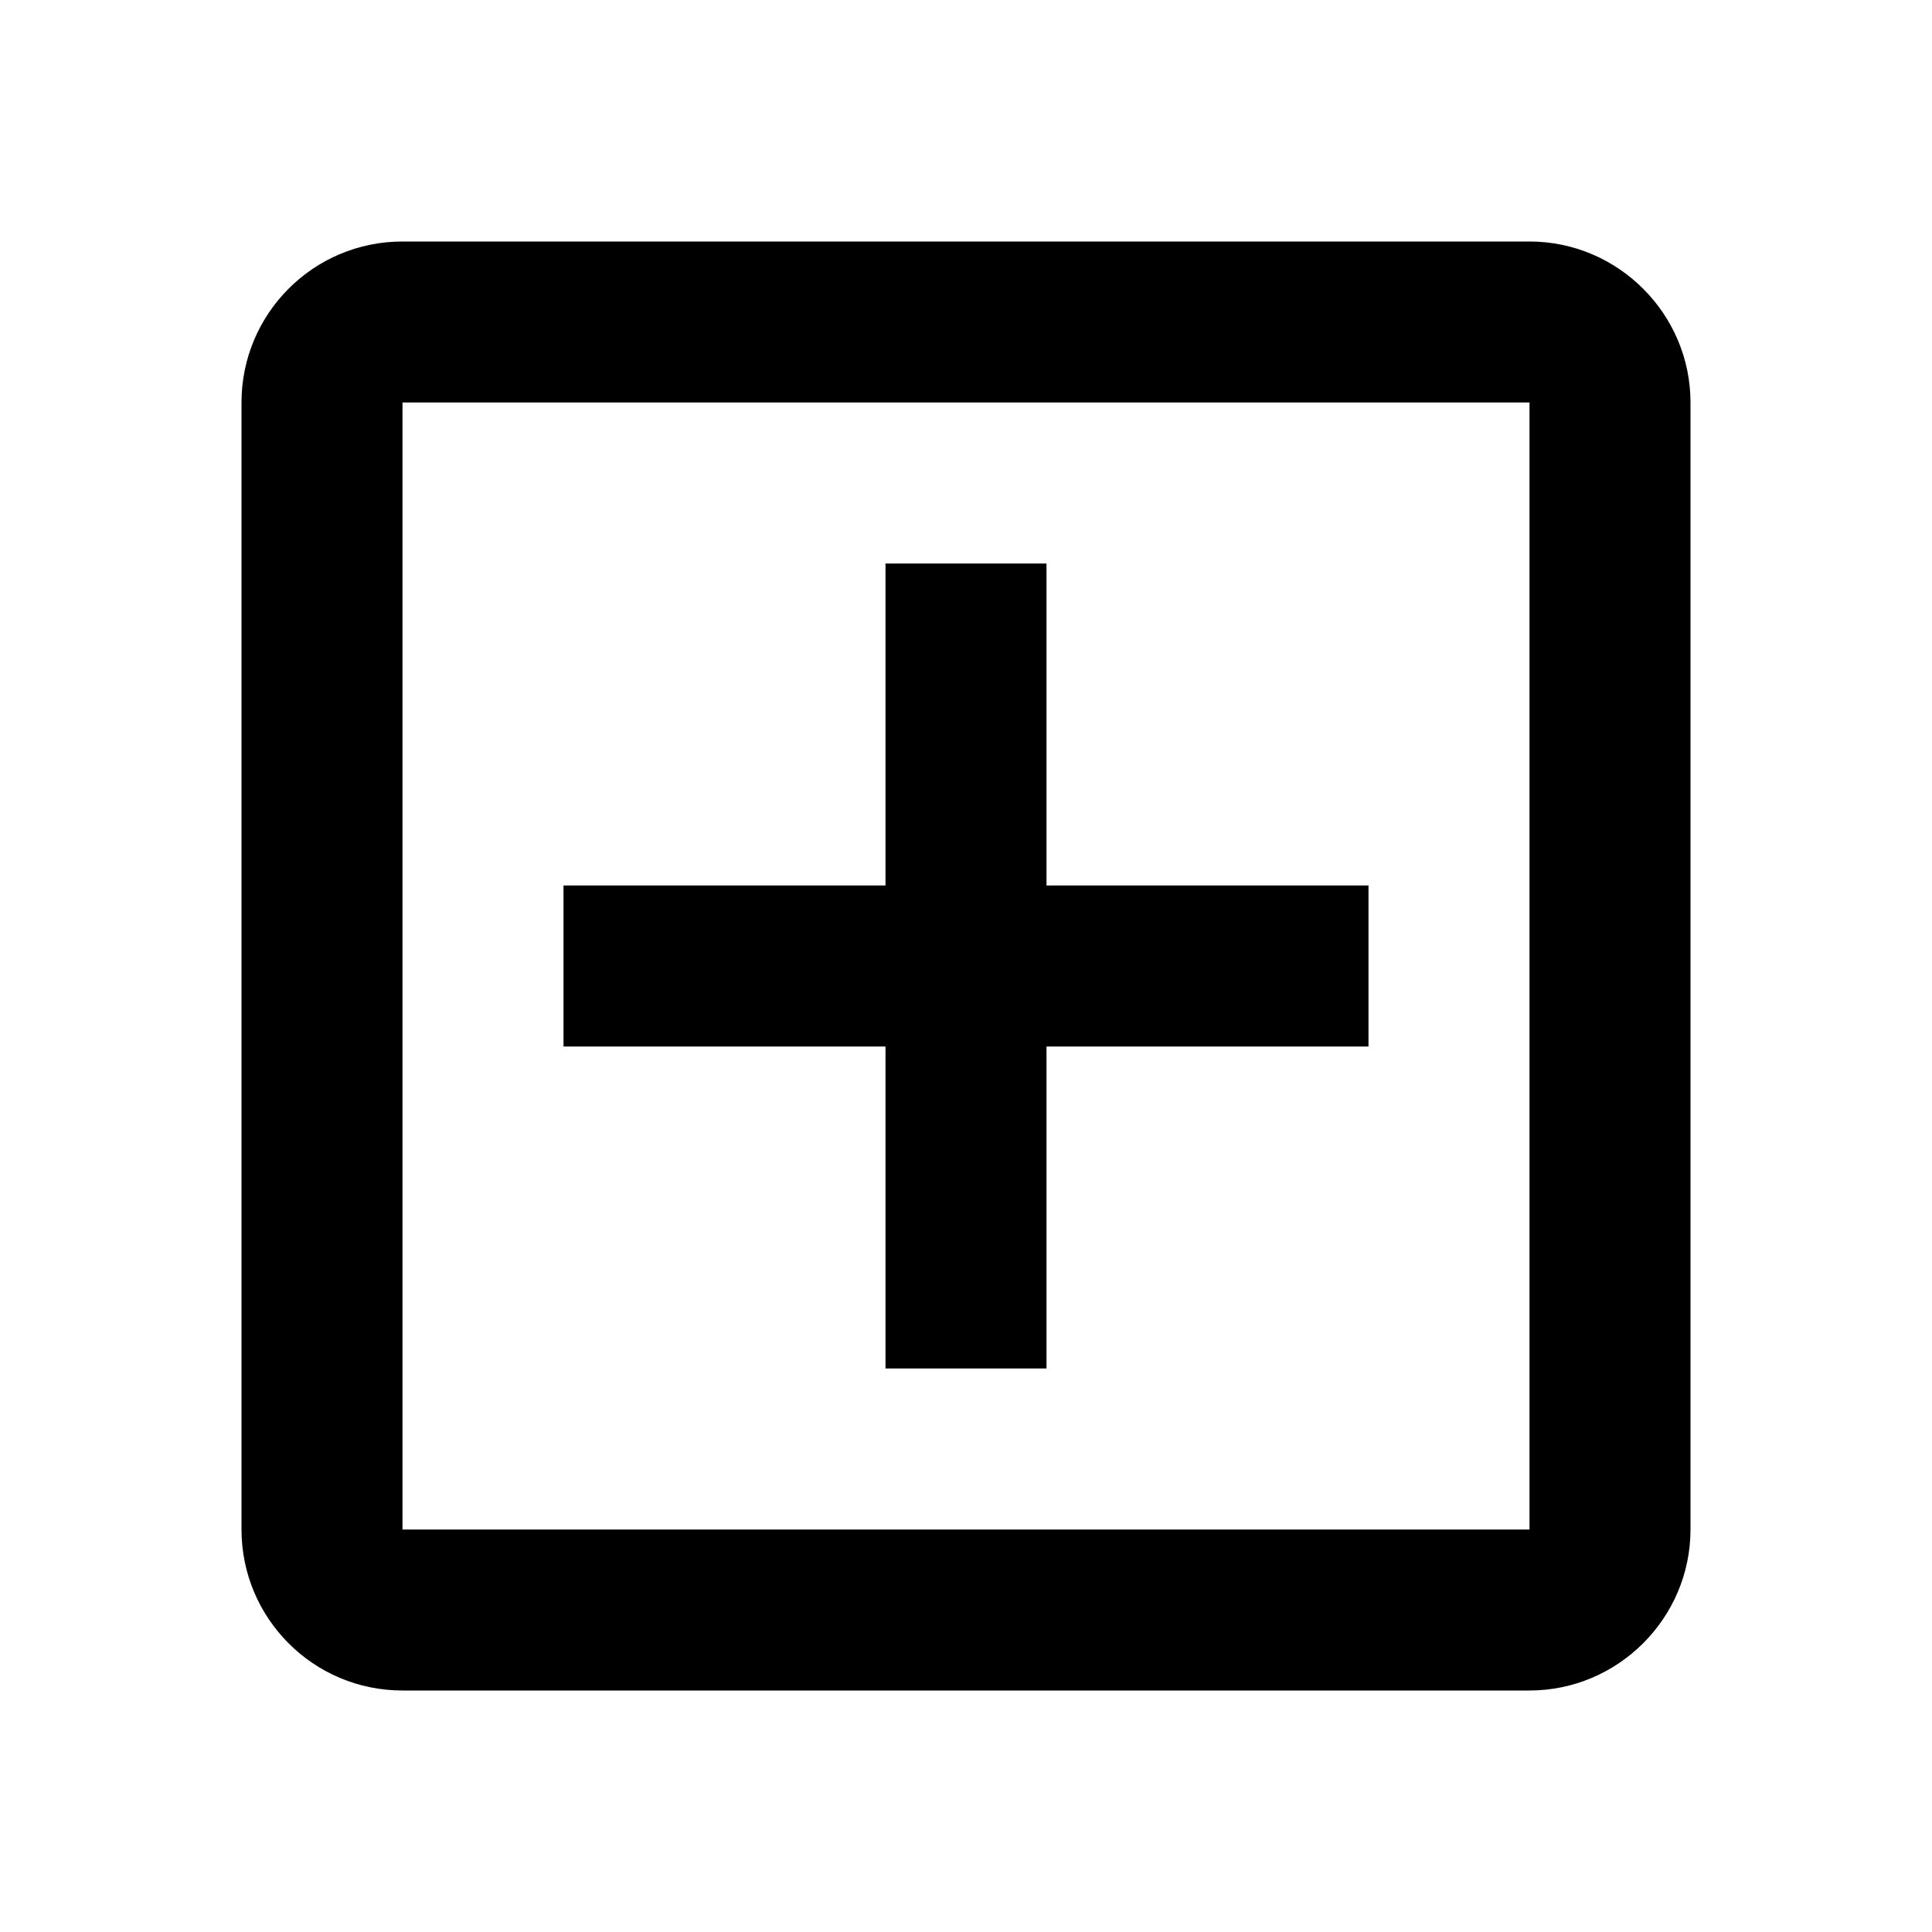
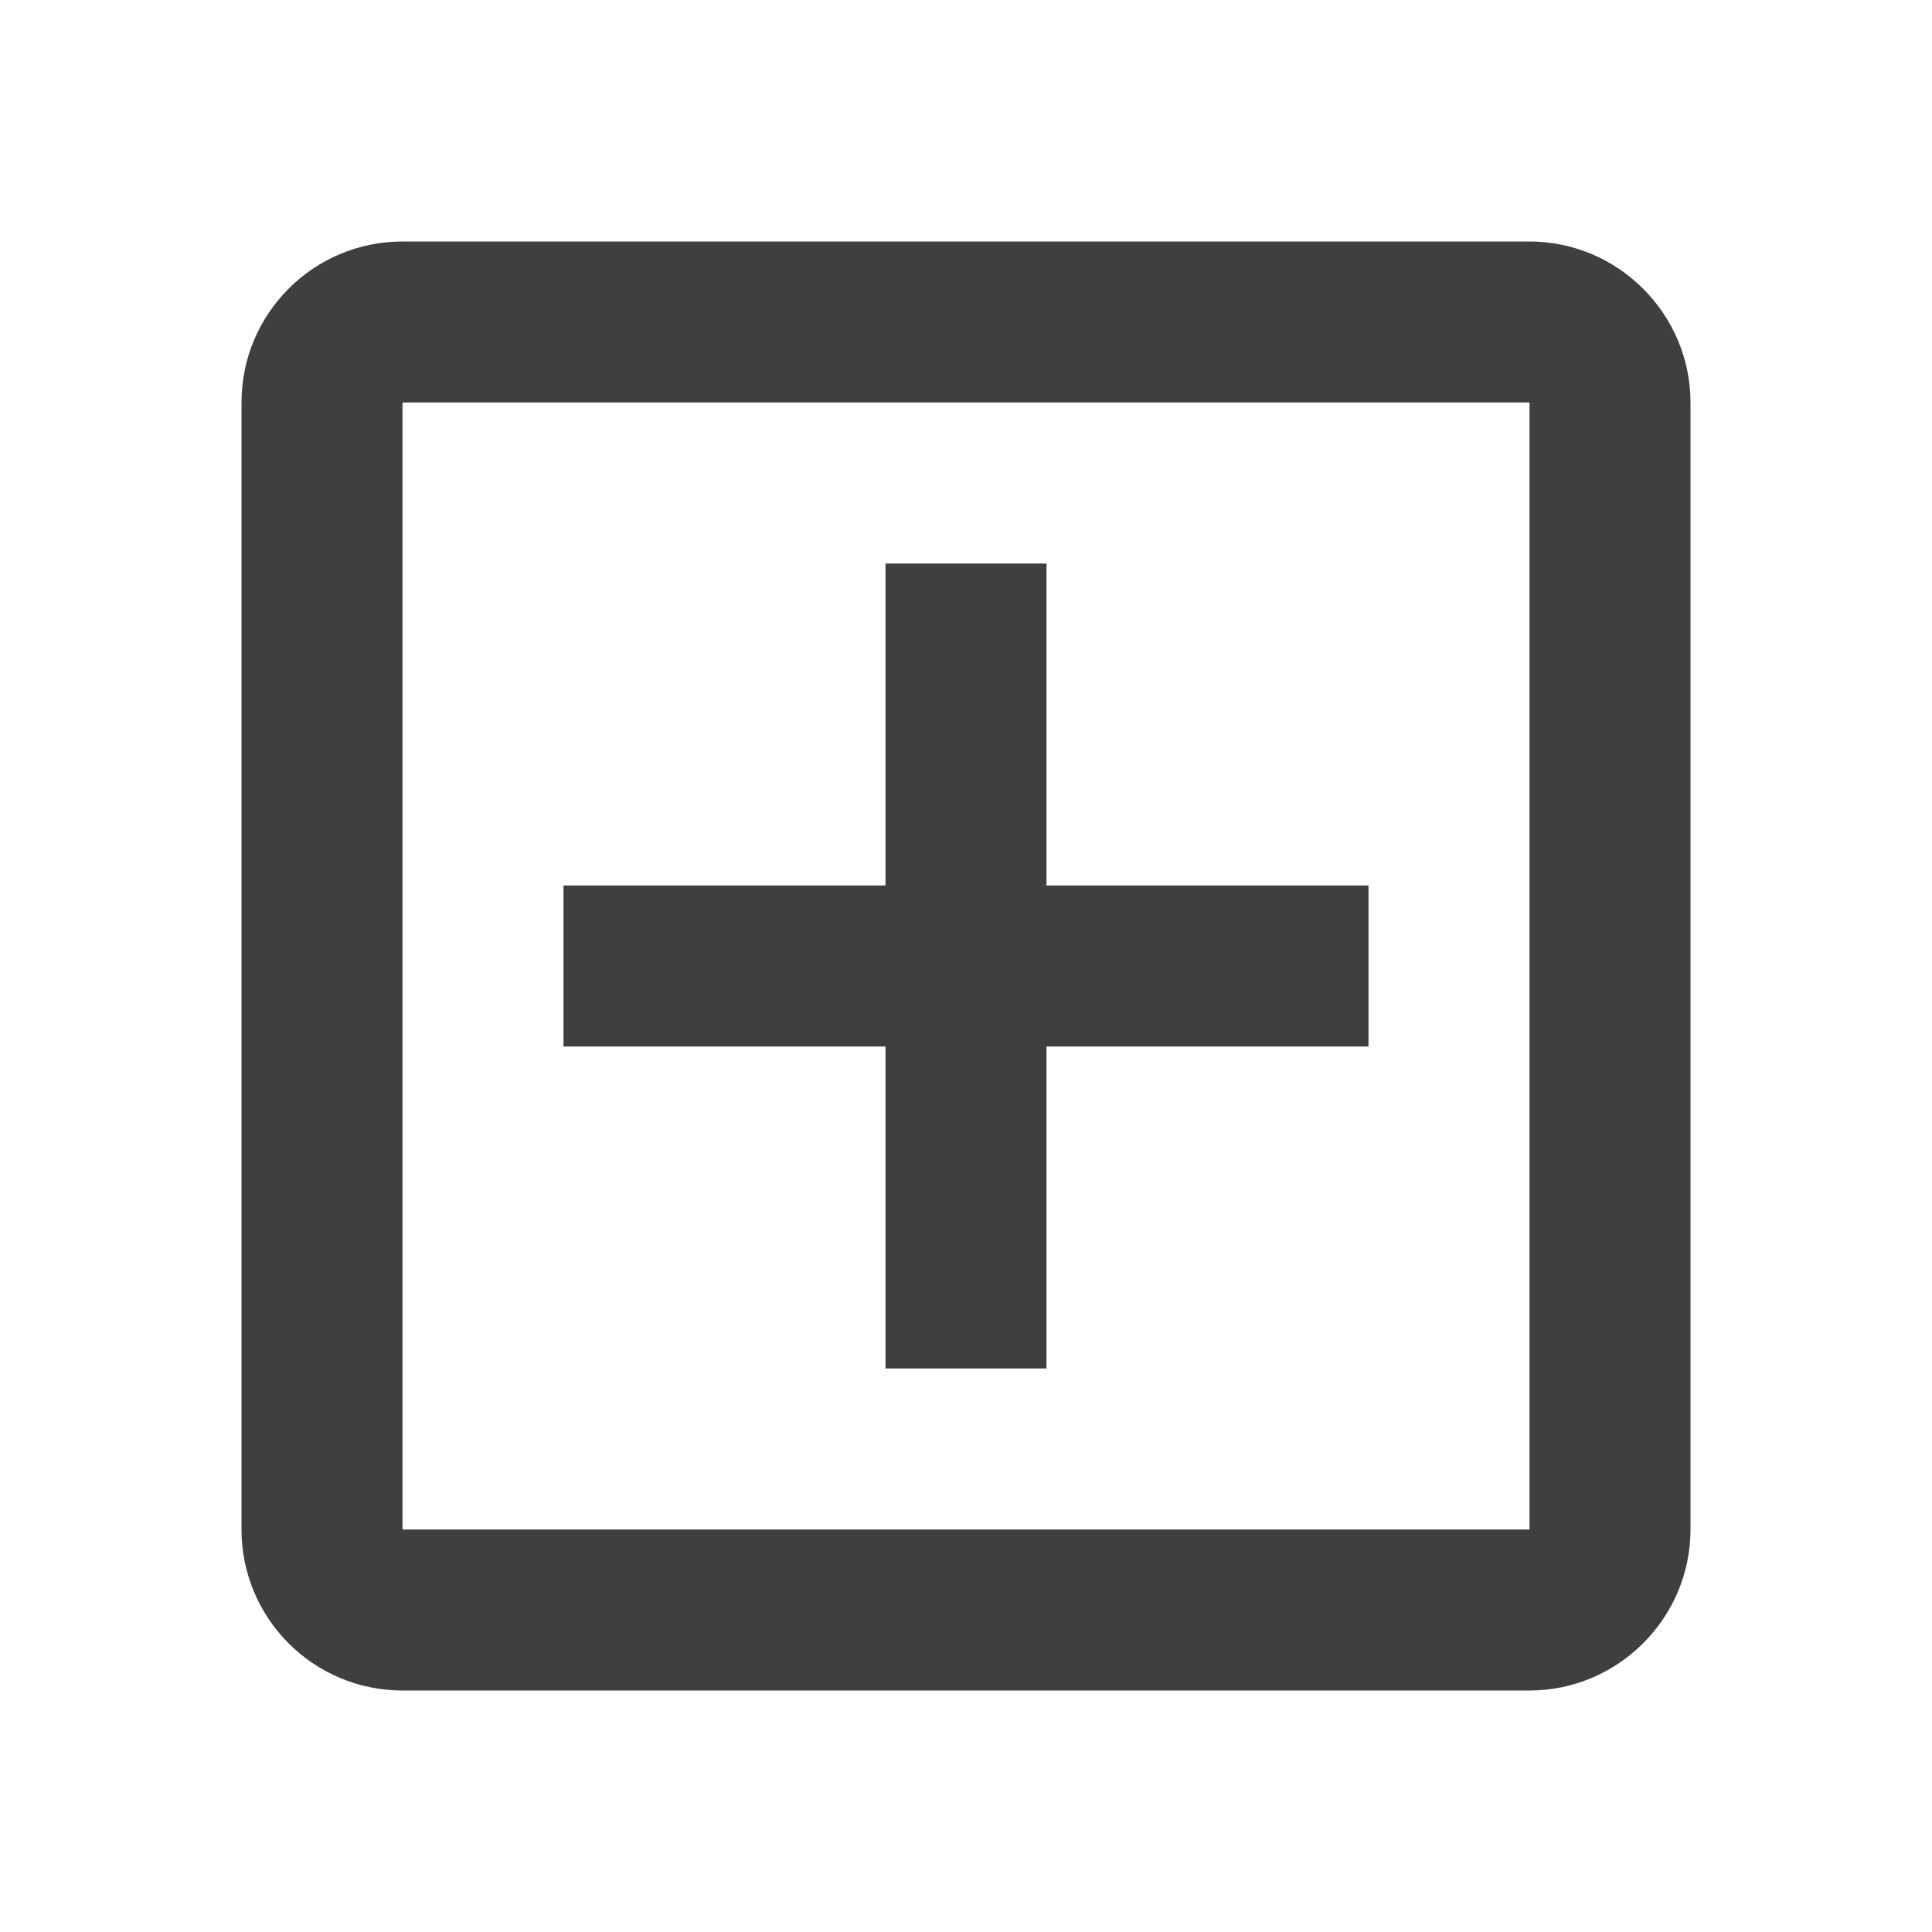
- <svg xmlns="http://www.w3.org/2000/svg" height="24px" viewBox="0 0 24 24" width="24px" fill="#000000">
+ <svg xmlns="http://www.w3.org/2000/svg" height="24px" viewBox="0 0 24 24" width="24px" fill="#3f3f3f">
  <path d="M0 0h24v24H0V0z" fill="none" />
  <path d="M19 3H5c-1.11 0-2 .9-2 2v14c0 1.1.89 2 2 2h14c1.1 0 2-.9 2-2V5c0-1.1-.9-2-2-2zm0 16H5V5h14v14zm-8-2h2v-4h4v-2h-4V7h-2v4H7v2h4z" />
</svg>
